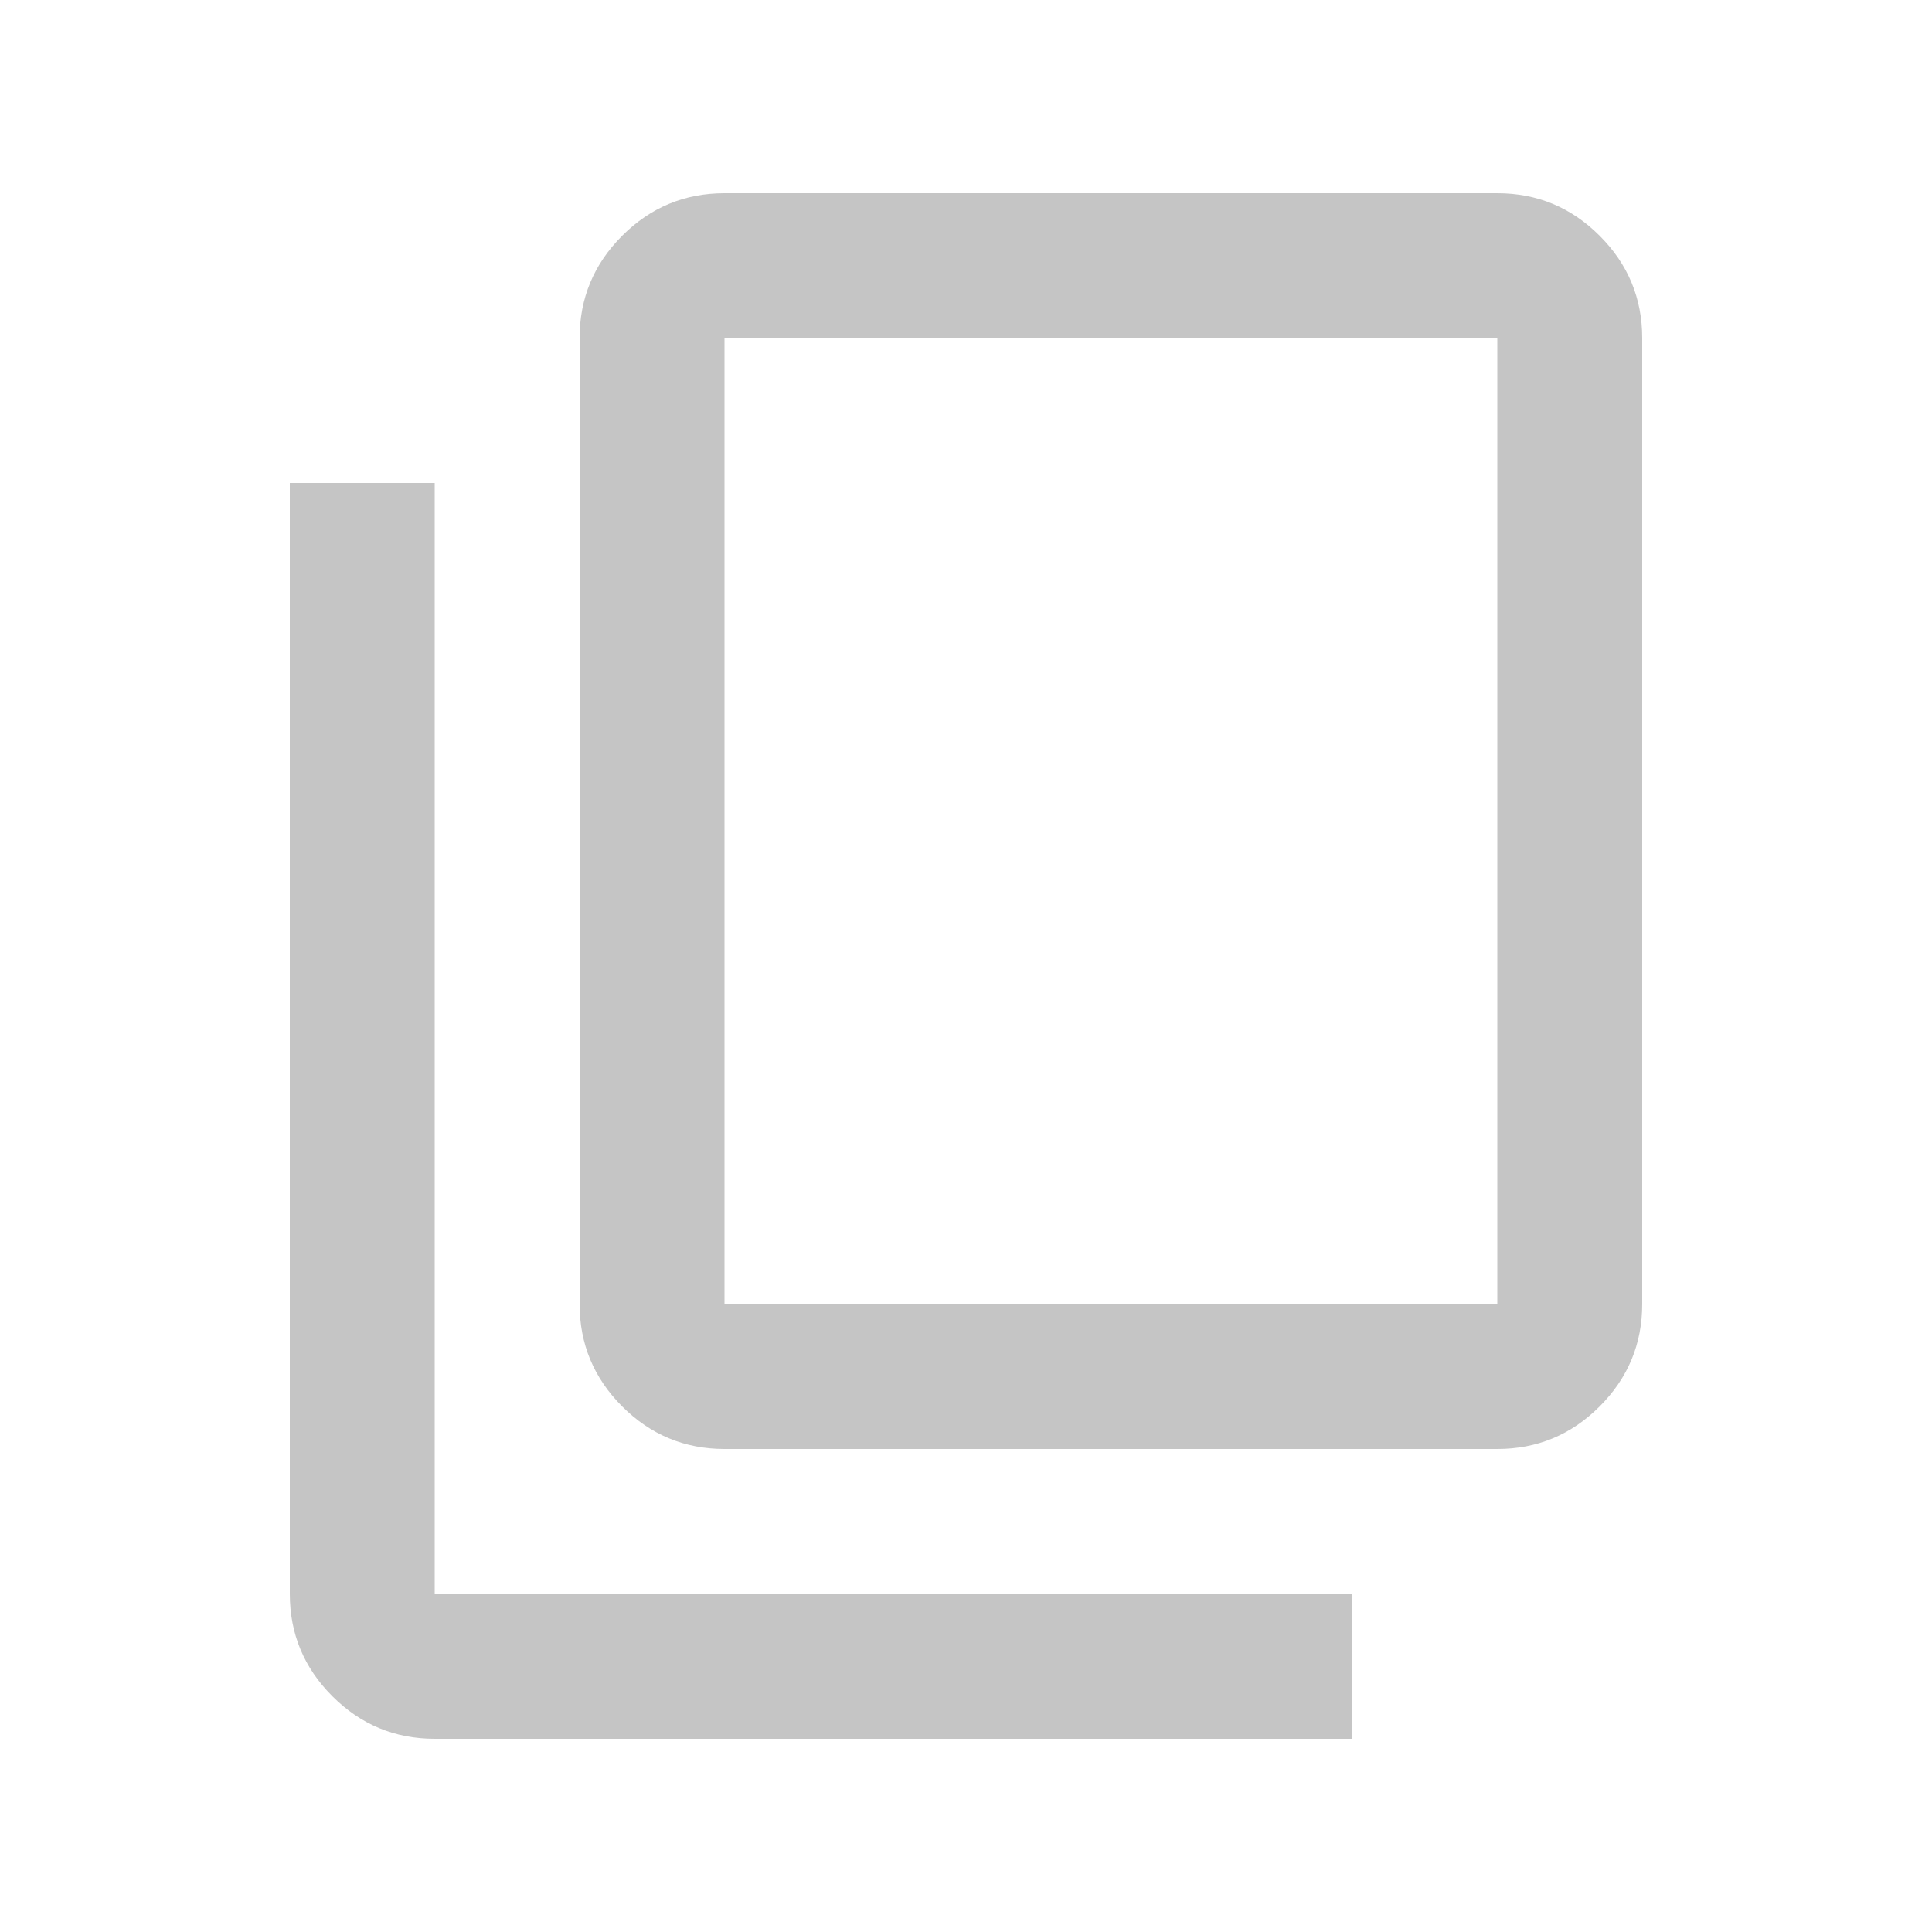
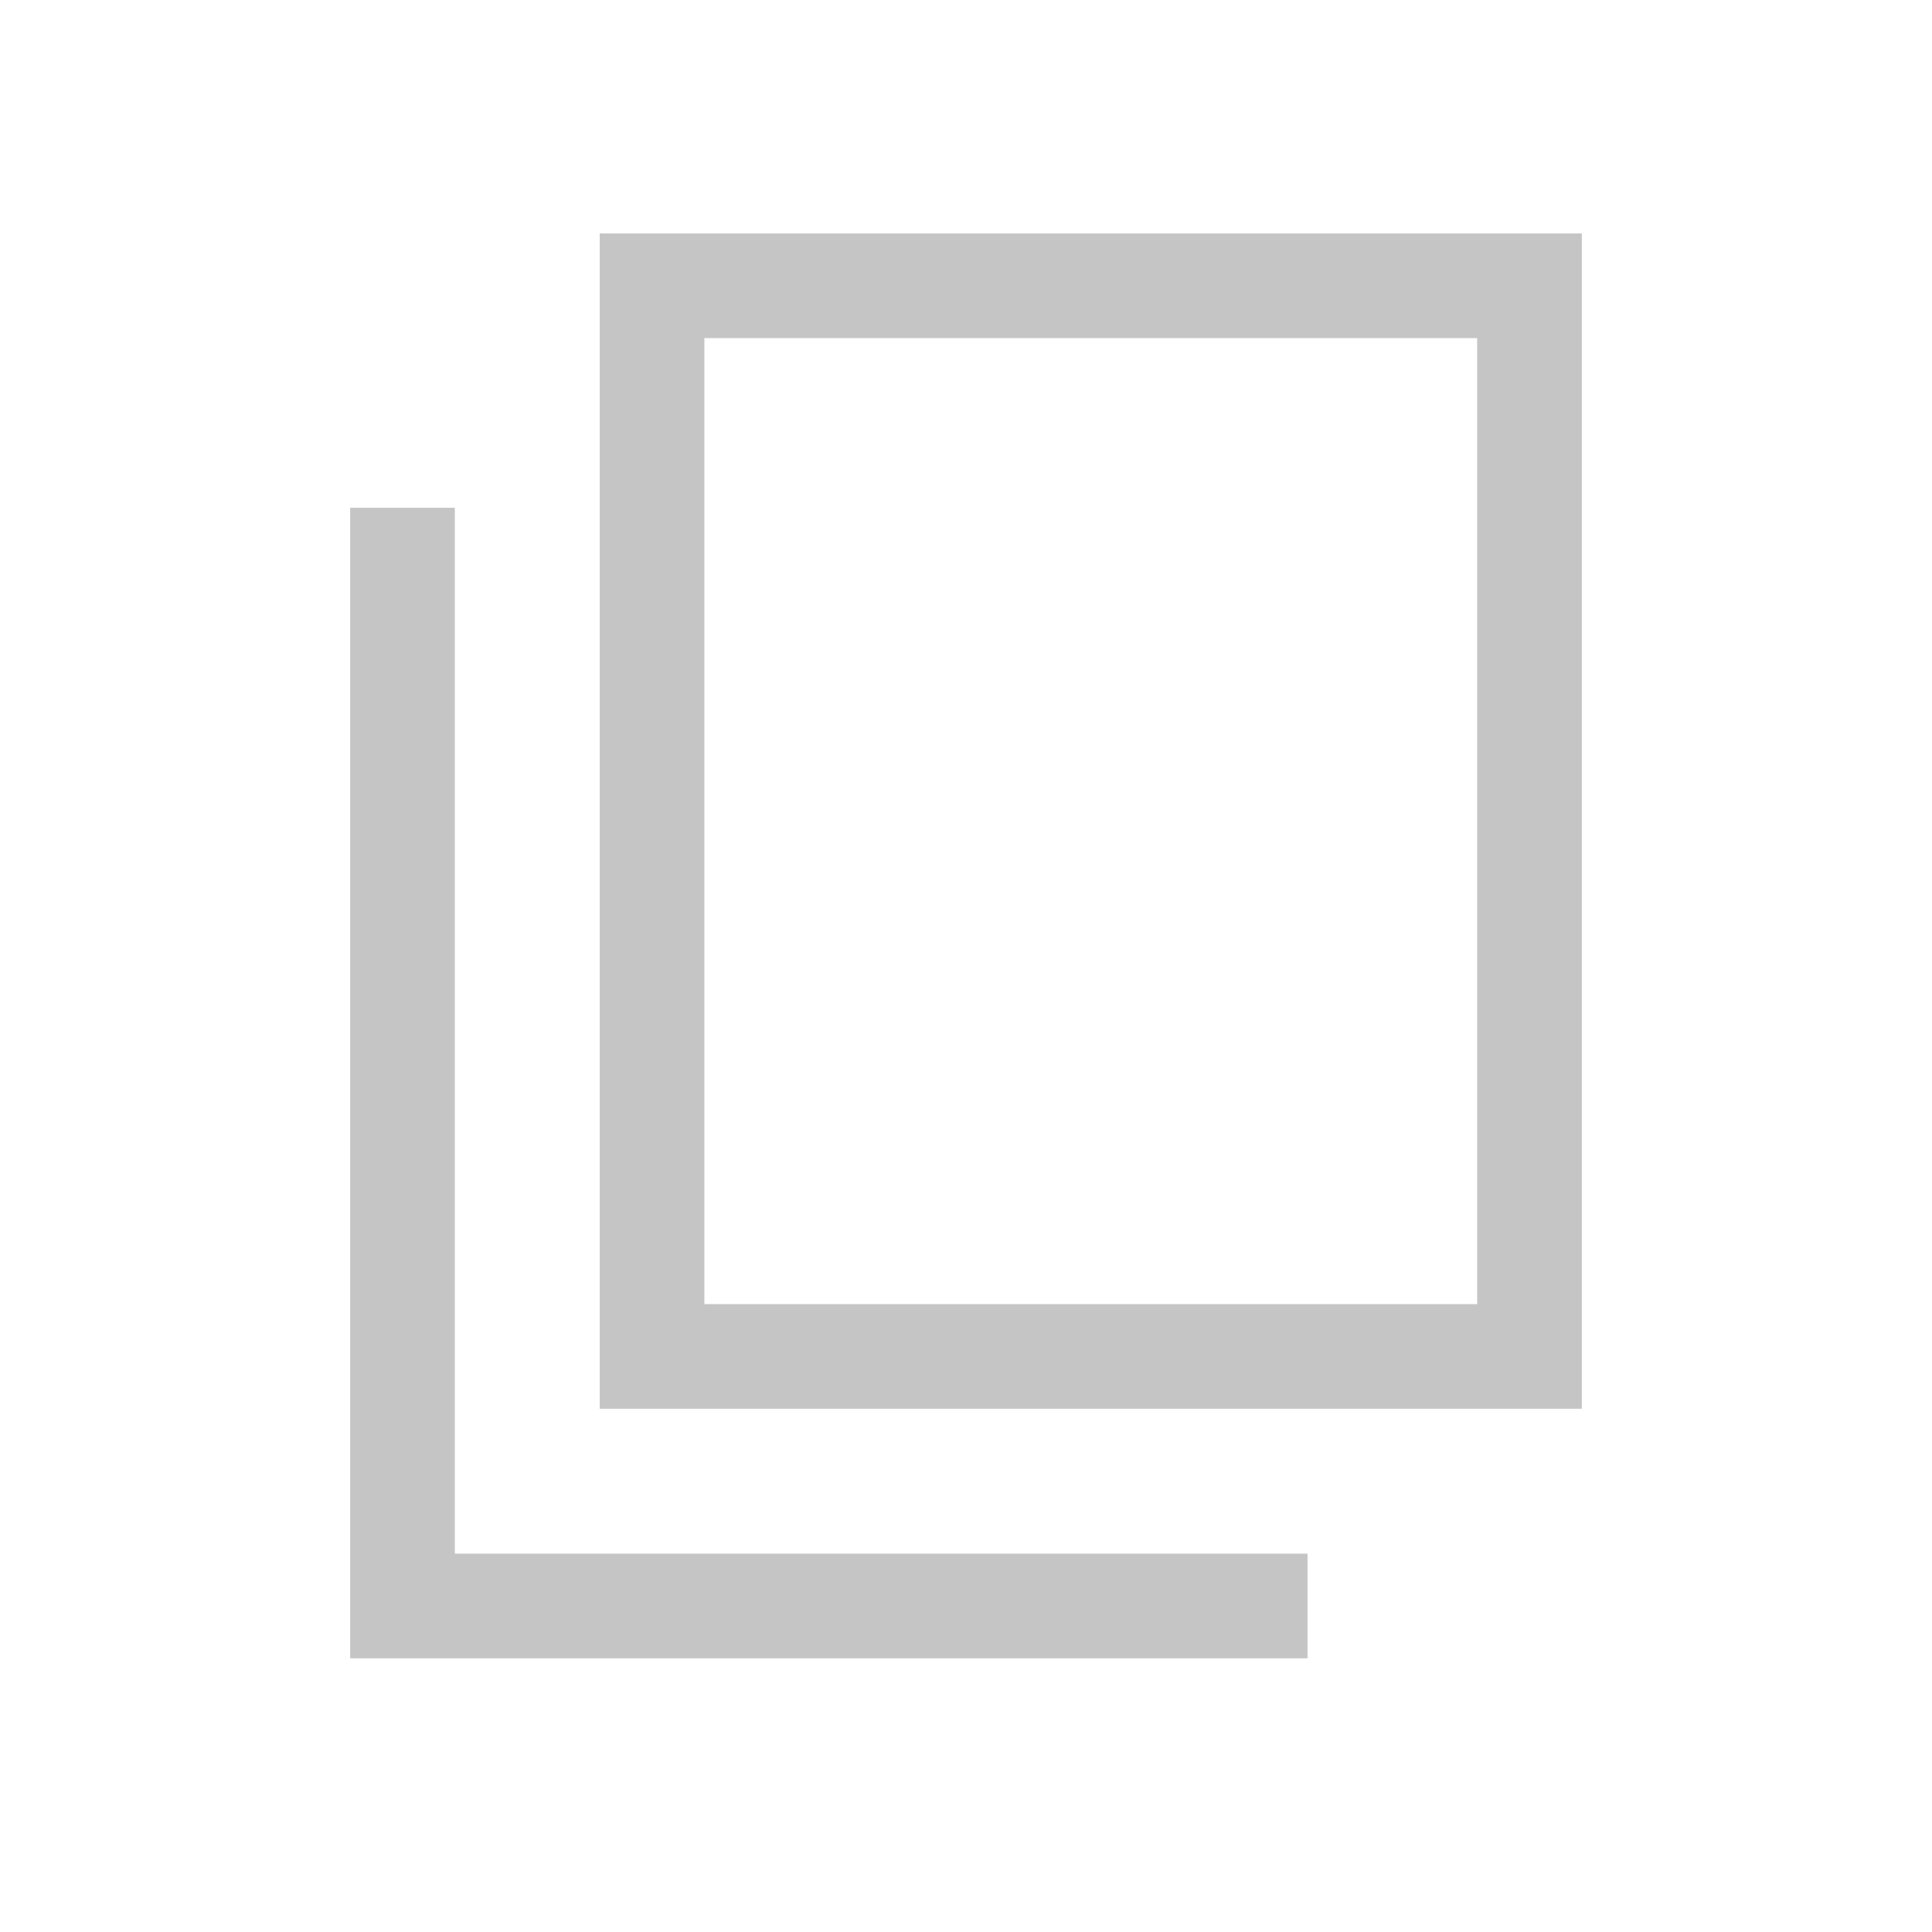
- <svg xmlns="http://www.w3.org/2000/svg" height="20px" viewBox="0 -960 960 960" width="20px" fill="#C5C5C5">
-   <path d="M360-240q-29.7 0-50.85-21.15Q288-282.3 288-312v-480q0-29.7 21.15-50.85Q330.3-864 360-864h384q29.7 0 50.85 21.15Q816-821.7 816-792v480q0 29.7-21.15 50.85Q773.7-240 744-240H360Zm0-72h384v-480H360v480ZM216-96q-29.7 0-50.85-21.15Q144-138.3 144-168v-552h72v552h456v72H216Zm144-216v-480 480Z" />
+ <svg xmlns="http://www.w3.org/2000/svg" height="20px" viewBox="0 -960 960 960" width="20px" fill="#c5c5c5">
+   <path d="M298-260v-584h488v584H298Zm52-52h384v-480H350v480ZM174-136v-571.69h52V-188h423.69v52H174Zm176-176v-480 480Z" />
</svg>
